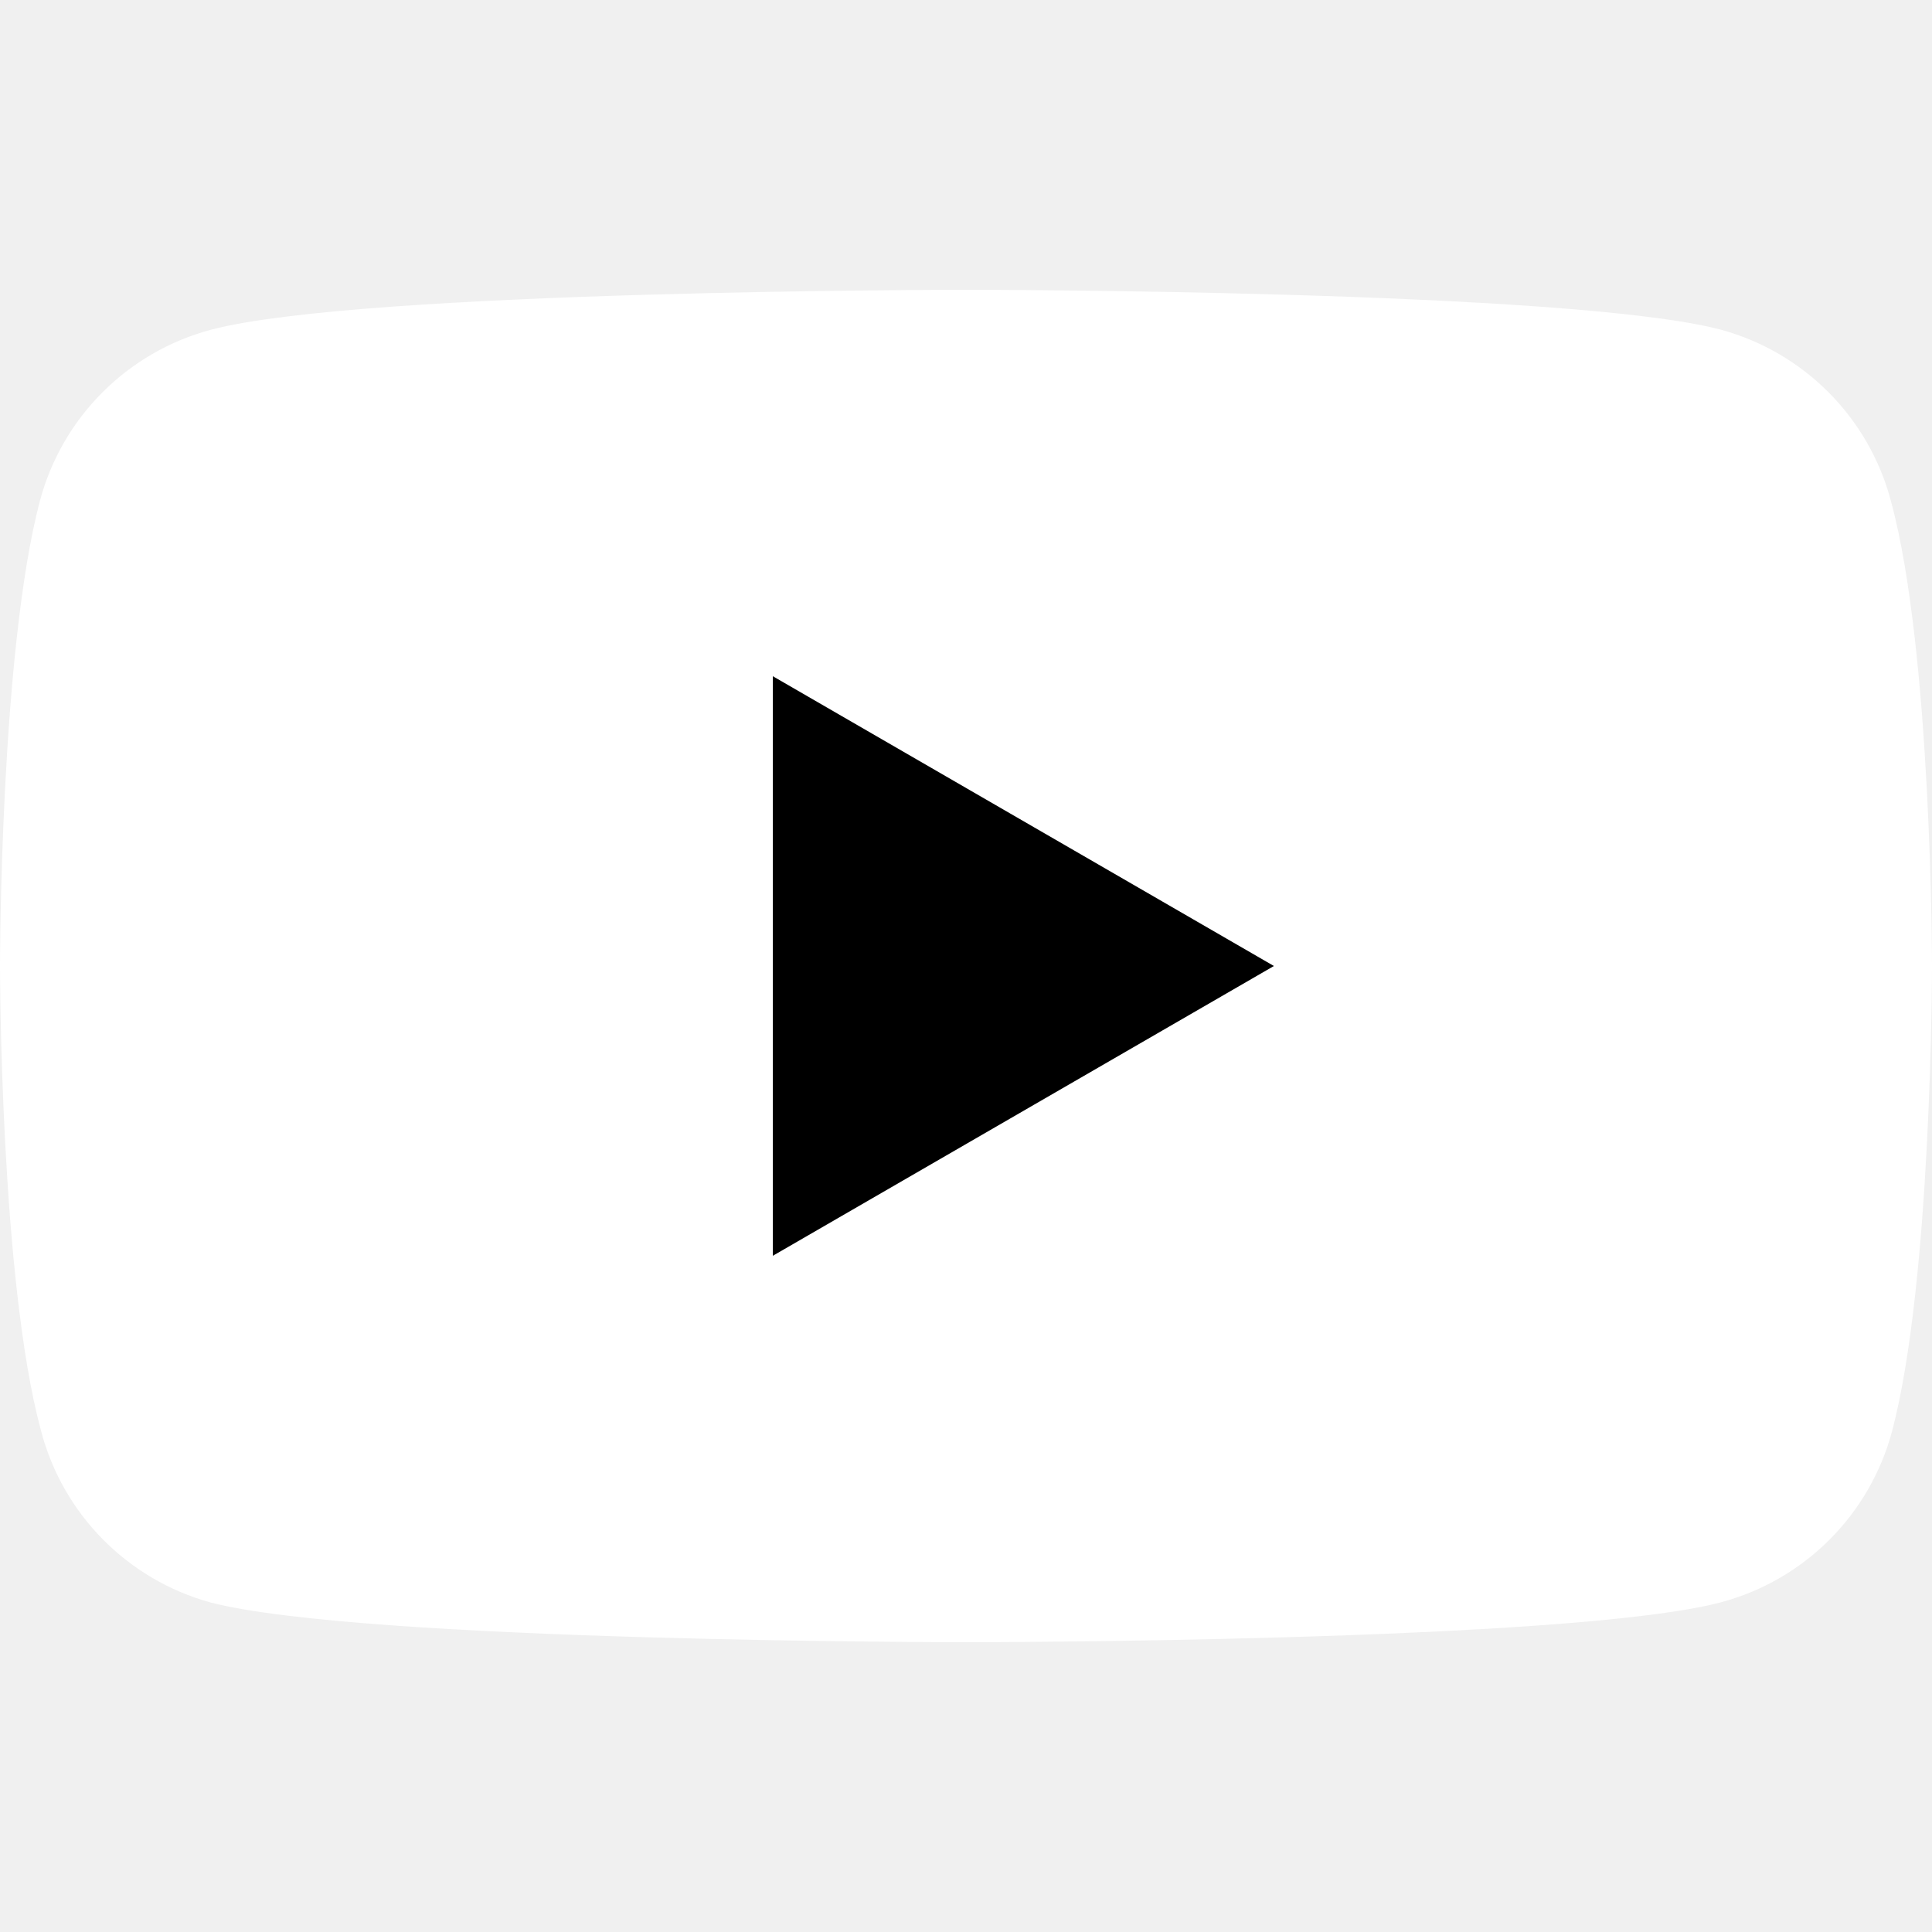
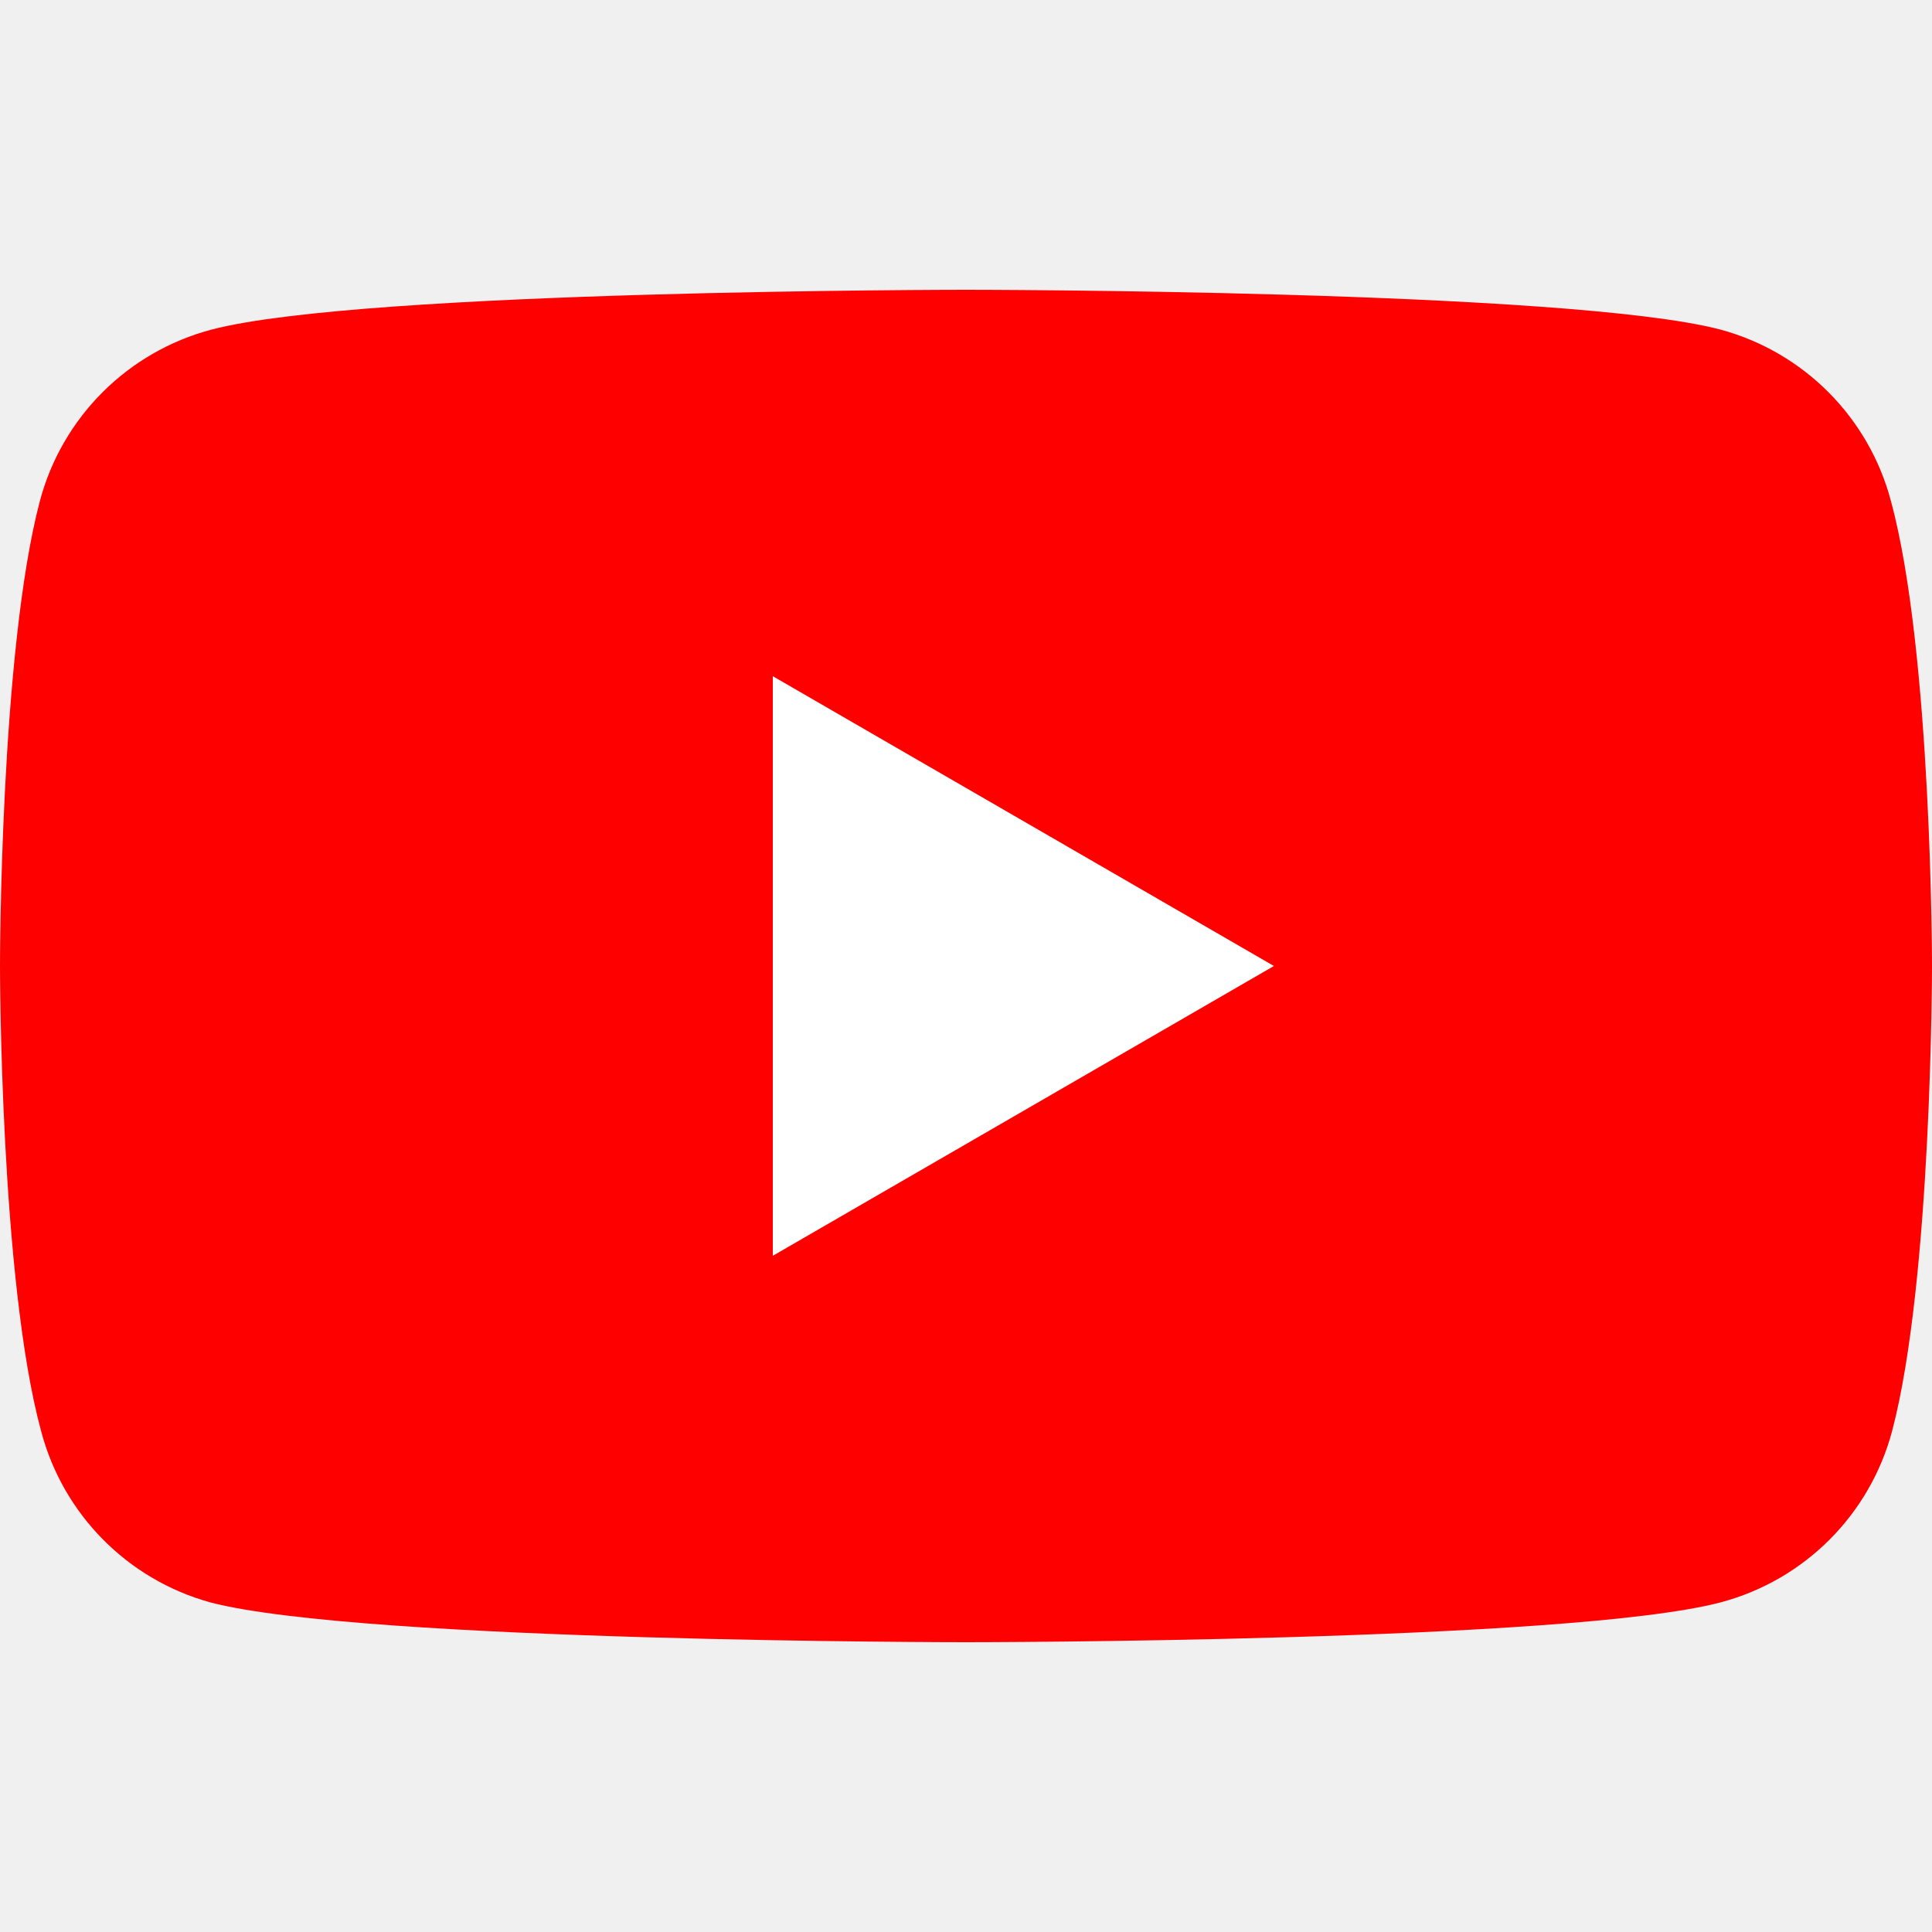
- <svg xmlns="http://www.w3.org/2000/svg" width="16" height="16">
-   <path d="M15.66 4.15a2 2 0 0 0-1.41-1.42C13 2.4 8 2.4 8 2.4s-5 0-6.25.33A2 2 0 0 0 .33 4.15C0 5.4 0 8 0 8s0 2.6.34 3.85a2 2 0 0 0 1.4 1.42C3 13.6 8 13.6 8 13.6s5 0 6.25-.33a2 2 0 0 0 1.42-1.42C16 10.6 16 8 16 8s0-2.6-.34-3.85Z" fill="#fff" />
-   <path d="M6.4 10.4 10.55 8 6.4 5.6v4.8Z" />
+ <svg xmlns="http://www.w3.org/2000/svg" width="16" height="16" viewBox="0 0 16 16">
+   <path d="M15.66 4.15a2 2 0 0 0-1.41-1.42C13 2.4 8 2.4 8 2.4s-5 0-6.25.33A2 2 0 0 0 .33 4.15C0 5.4 0 8 0 8s0 2.6.34 3.85a2 2 0 0 0 1.4 1.42C3 13.6 8 13.6 8 13.6s5 0 6.25-.33a2 2 0 0 0 1.42-1.42C16 10.6 16 8 16 8s0-2.6-.34-3.85Z" fill="red" />
+   <path d="M6.4 10.4 10.55 8 6.4 5.6v4.8Z" fill="#fff" />
</svg>
